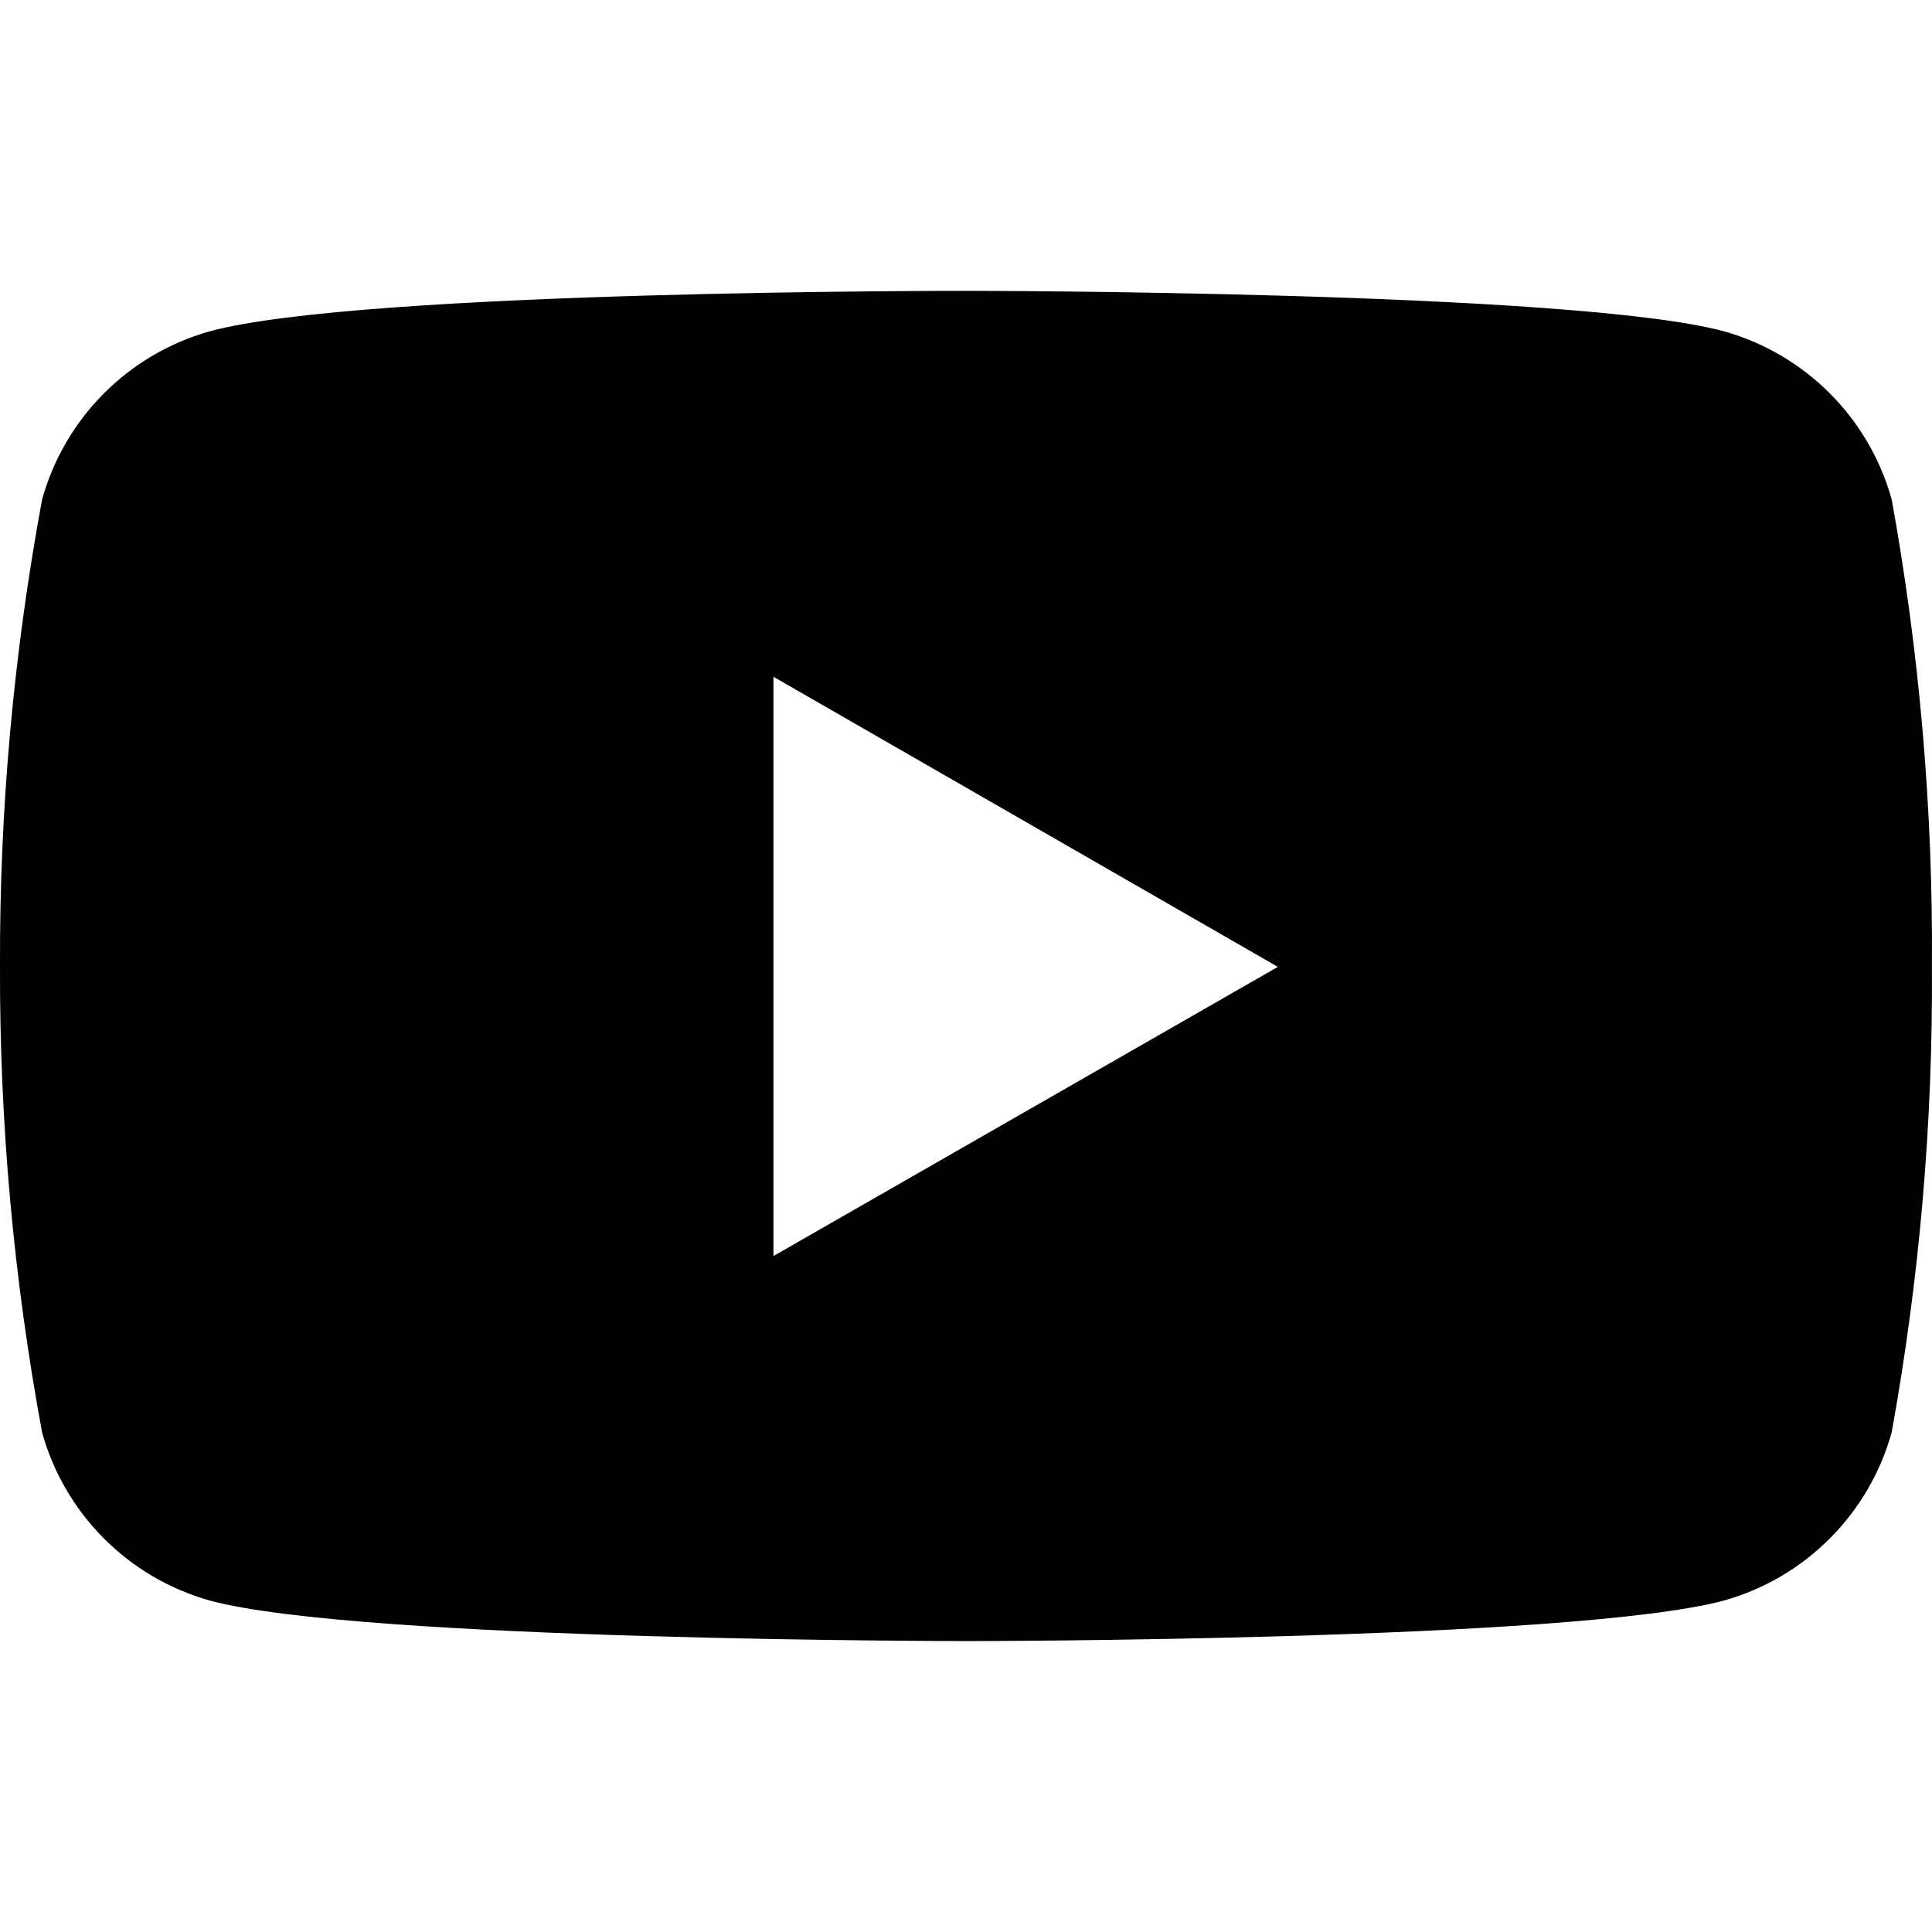
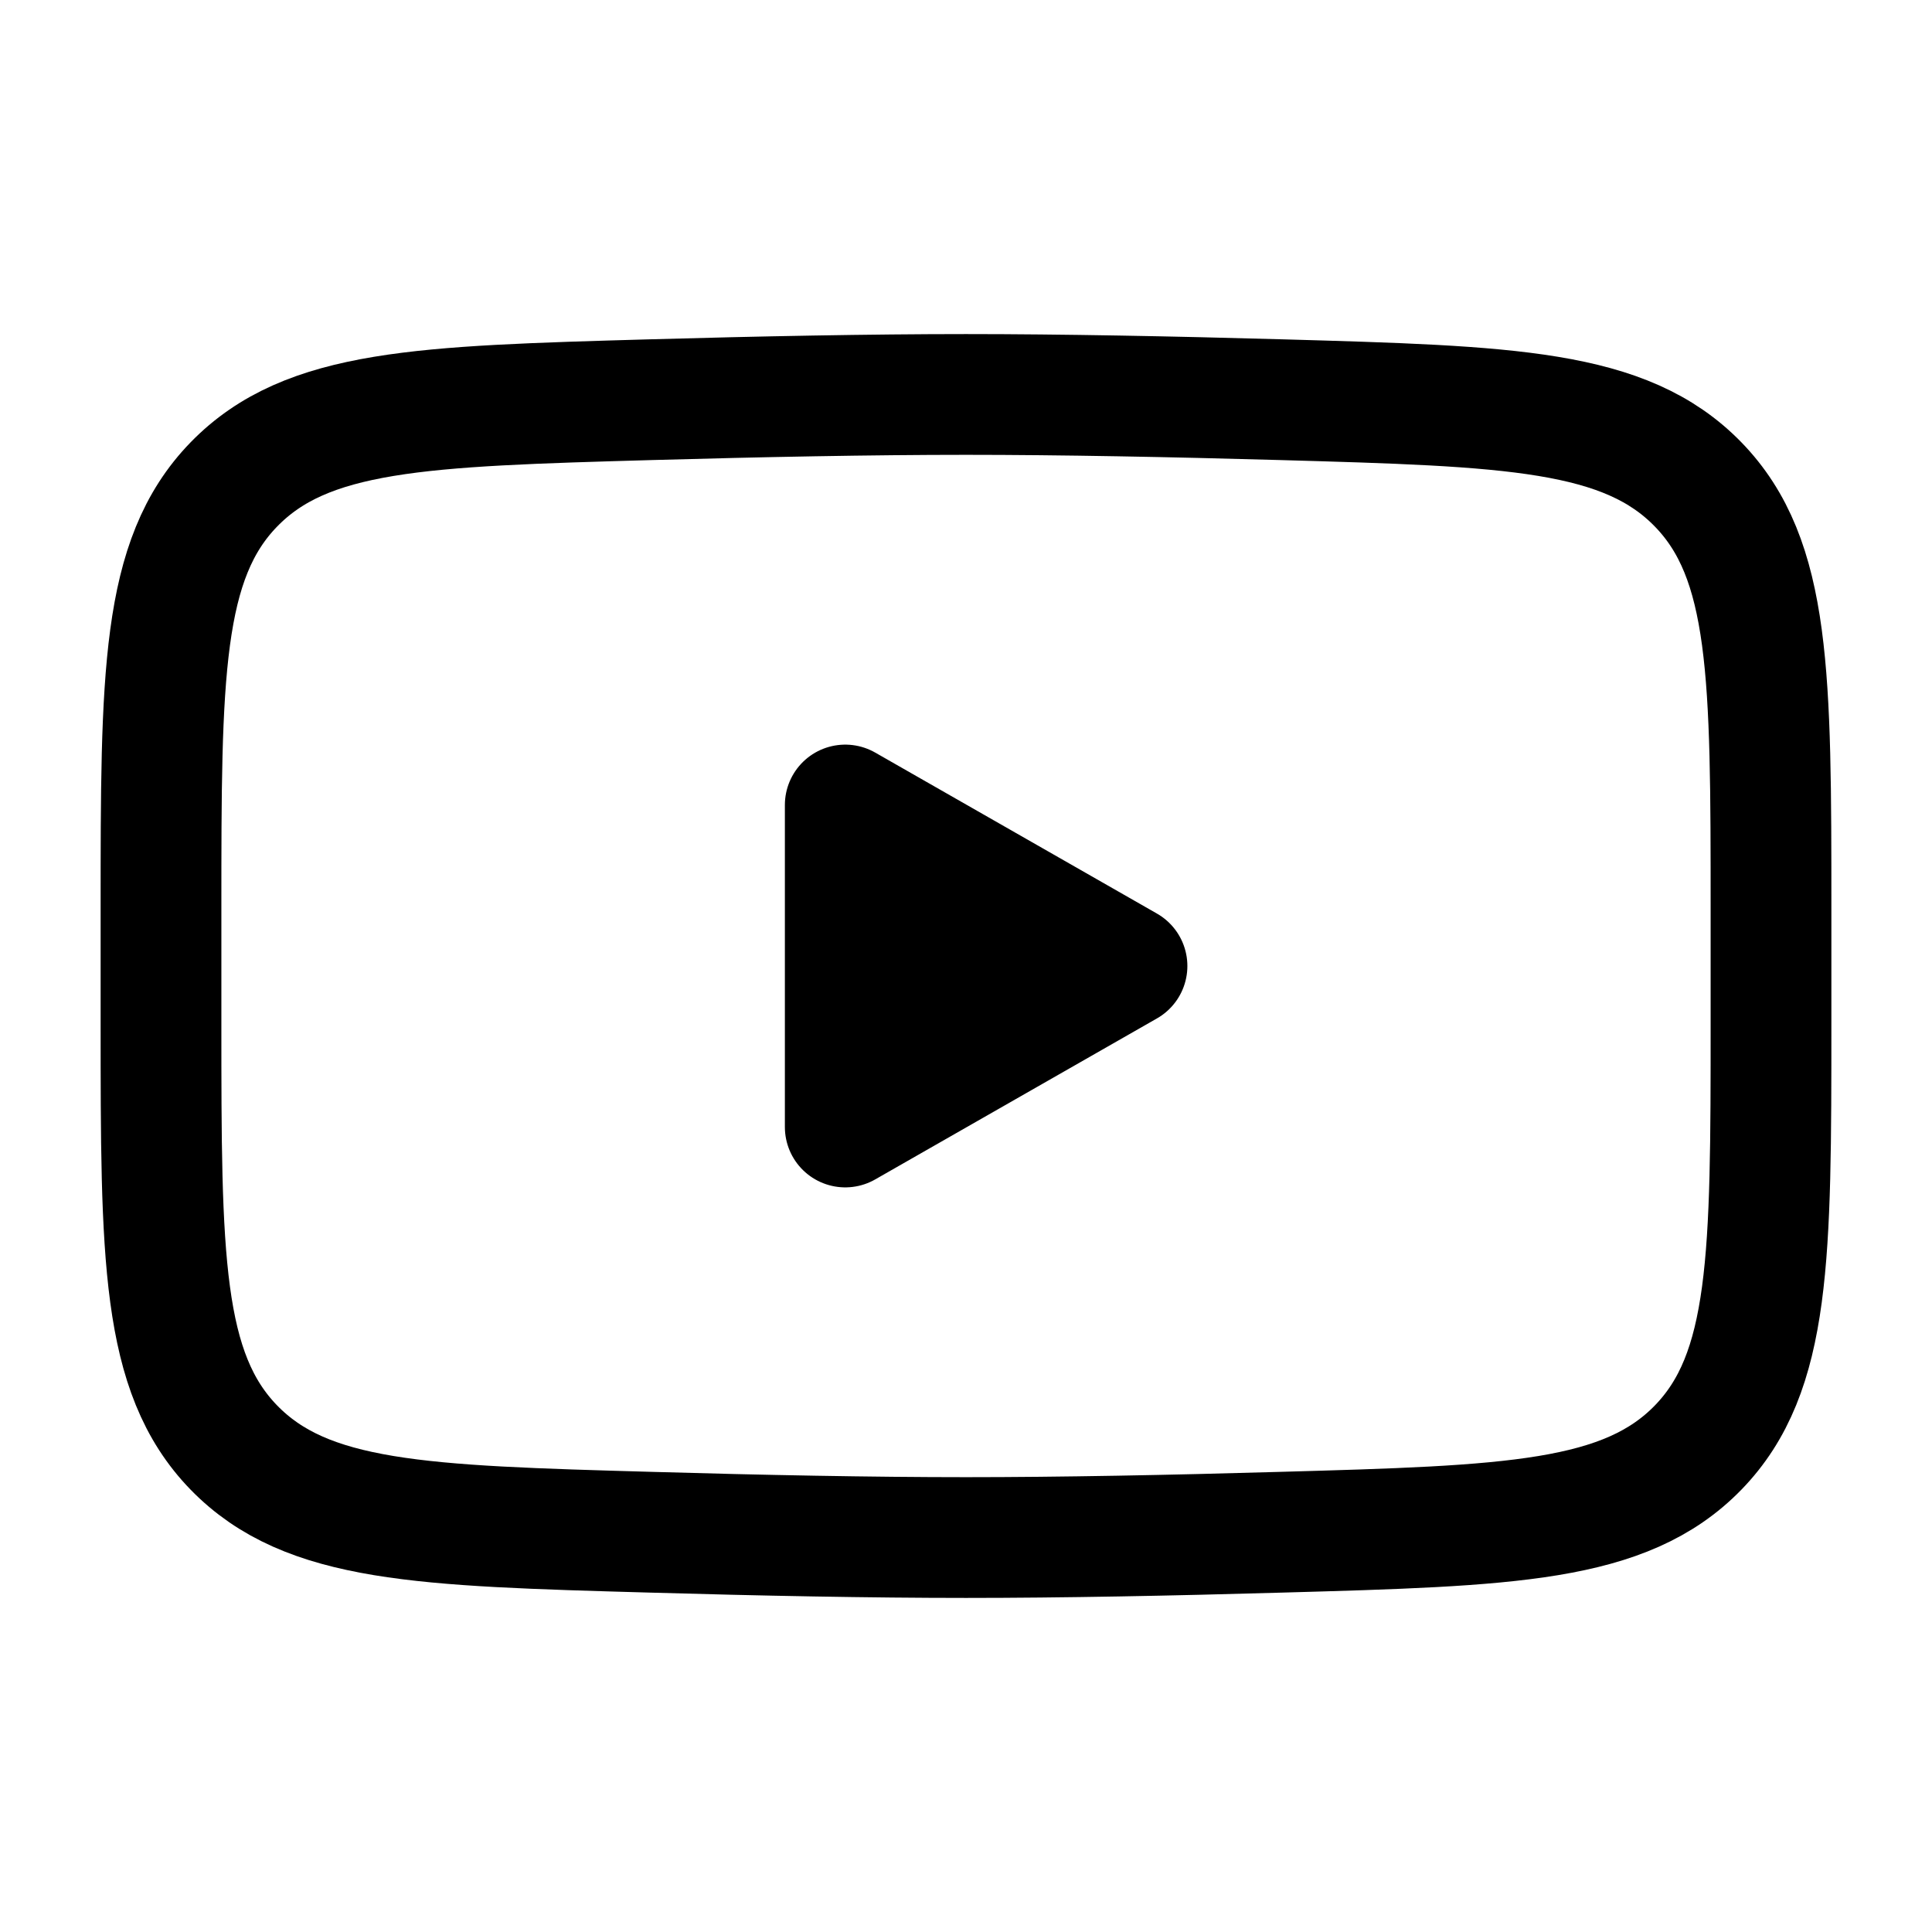
- <svg xmlns="http://www.w3.org/2000/svg" viewBox="0 0 24 24" class="fill-current text-gray-700 dark:text-gray-200 hover:text-blue-500 dark:hover:text-blue-400 h-6 w-6">
-   <path d="M23.499 6.203a3.008 3.008 0 00-2.089-2.089c-1.87-.501-9.4-.501-9.4-.501s-7.509-.01-9.399.501a3.008 3.008 0 00-2.088 2.09A31.258 31.26 0 000 12.01a31.258 31.26 0 00.523 5.785 3.008 3.008 0 002.088 2.089c1.869.502 9.4.502 9.4.502s7.508 0 9.399-.502a3.008 3.008 0 002.089-2.09 31.258 31.26 0 00.5-5.784 31.258 31.26 0 00-.5-5.808zm-13.891 9.4V8.407l6.266 3.604z" />
+ <svg xmlns="http://www.w3.org/2000/svg" width="64px" height="64px" stroke-width="1.5" viewBox="0 0 24 24" fill="none" color="#000000">
+   <path d="M14 12L10.5 14V10L14 12Z" fill="#000000" stroke="#000000" stroke-width="1.5" stroke-linecap="round" stroke-linejoin="round" />
+   <path d="M2 12.707V11.292C2 8.397 2 6.949 2.905 6.018C3.811 5.086 5.237 5.046 8.088 4.965C9.439 4.927 10.819 4.9 12 4.9C13.181 4.9 14.561 4.927 15.912 4.965C18.763 5.046 20.189 5.086 21.095 6.018C22 6.949 22 8.397 22 11.292V12.707C22 15.603 22 17.05 21.095 17.982C20.189 18.913 18.764 18.954 15.912 19.034C14.561 19.073 13.181 19.1 12 19.1C10.819 19.1 9.439 19.073 8.088 19.034C5.237 18.954 3.811 18.913 2.905 17.982C2 17.05 2 15.603 2 12.707Z" stroke="#000000" stroke-width="1.5" />
</svg>
